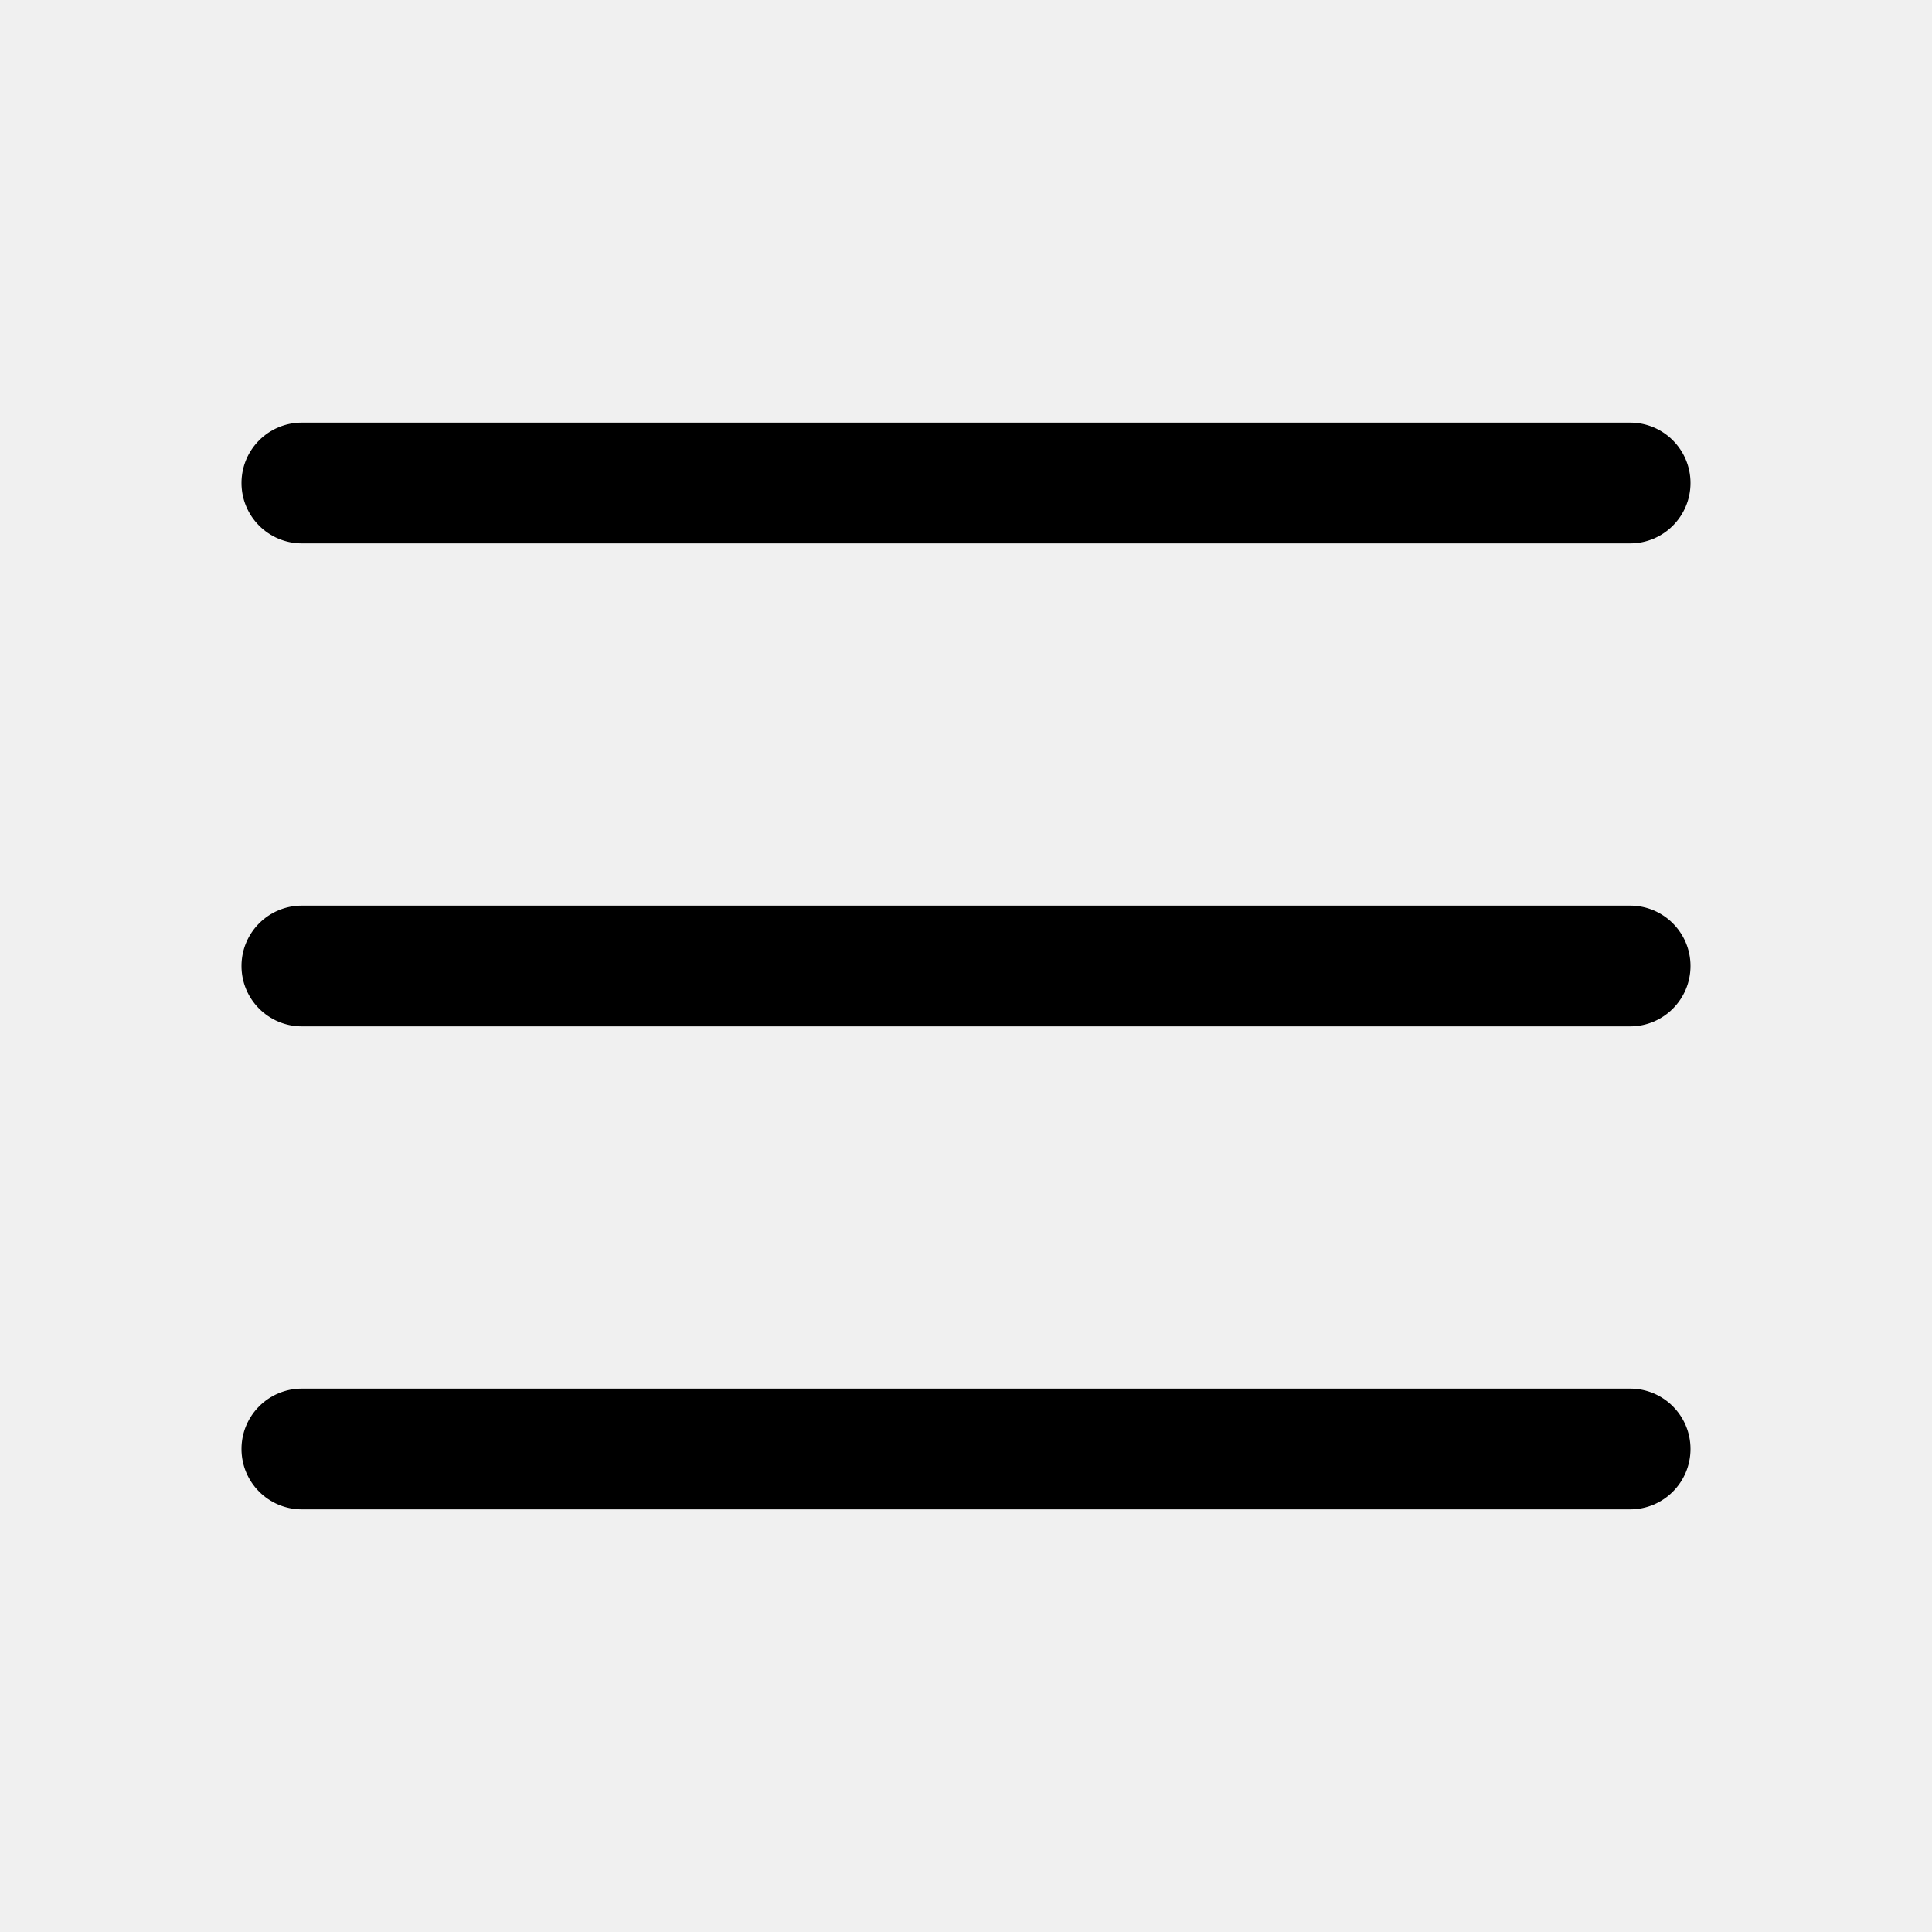
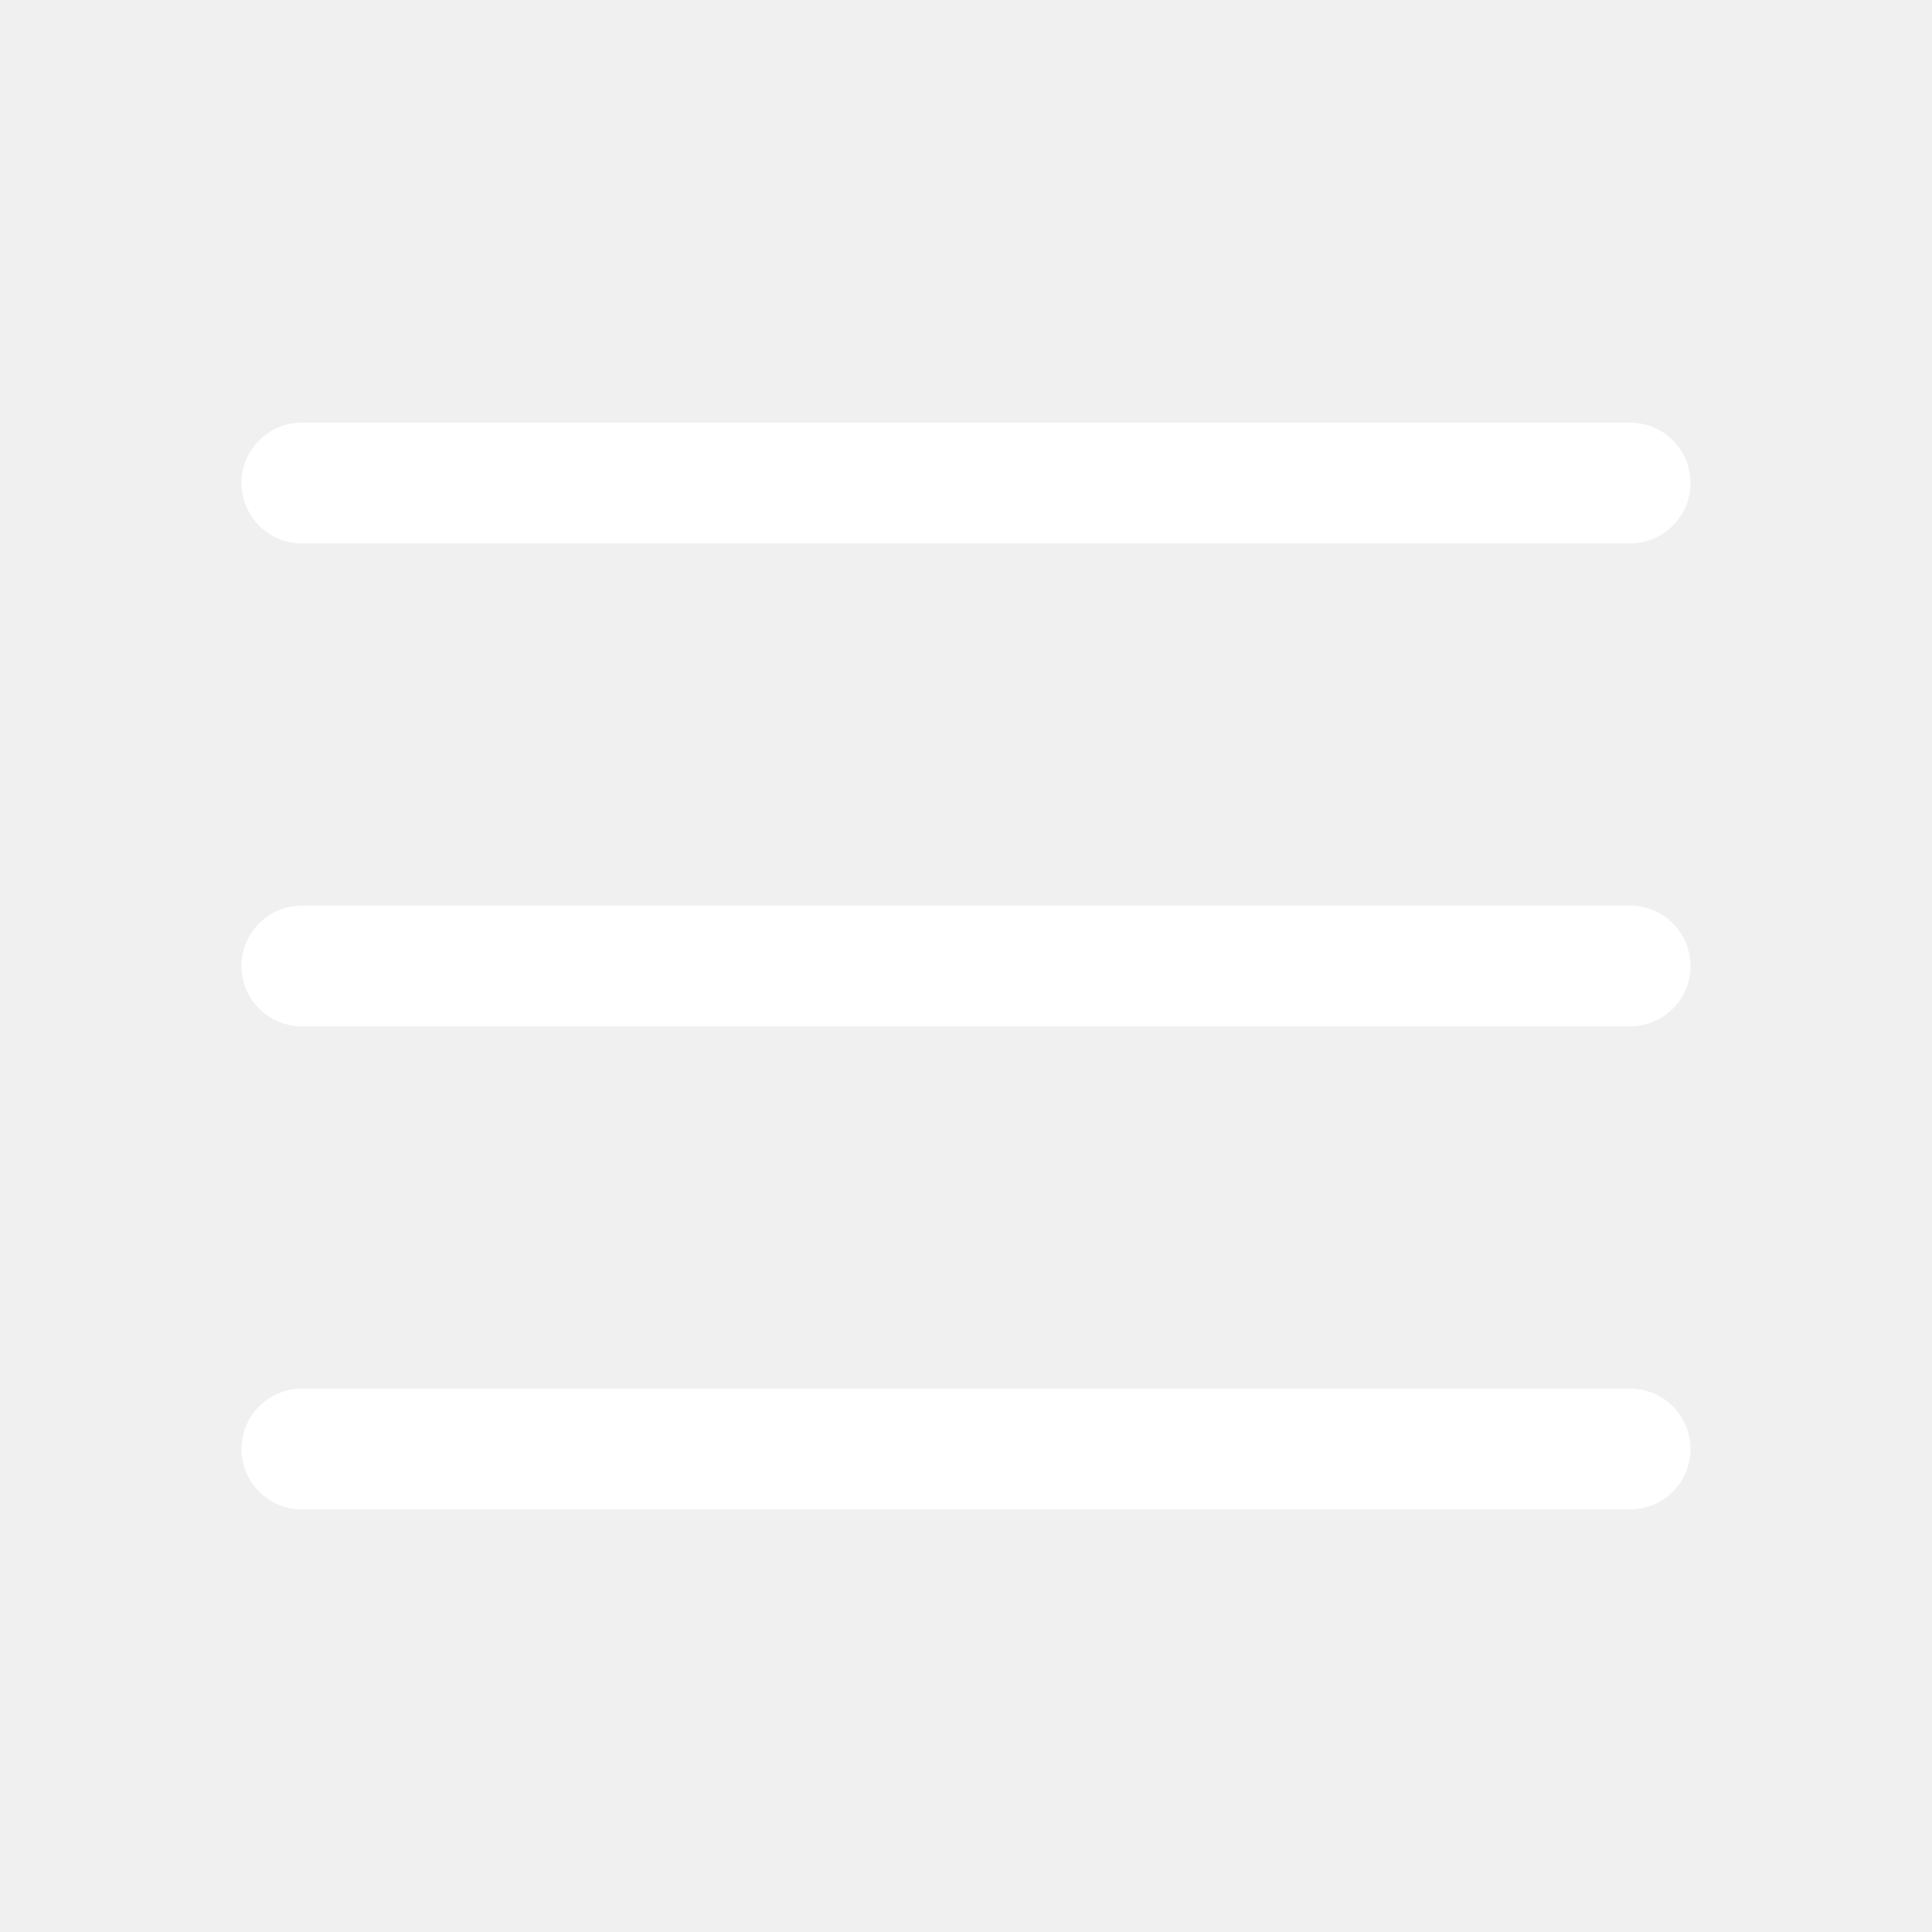
- <svg xmlns="http://www.w3.org/2000/svg" width="32" height="32" fill="#000000" viewBox="0 0 256 256">
+ <svg xmlns="http://www.w3.org/2000/svg" width="32" height="32" fill="#ffffff" viewBox="0 0 256 256">
  <path d="M224,128a8,8,0,0,1-8,8H40a8,8,0,0,1,0-16H216A8,8,0,0,1,224,128ZM40,72H216a8,8,0,0,0,0-16H40a8,8,0,0,0,0,16ZM216,184H40a8,8,0,0,0,0,16H216a8,8,0,0,0,0-16Z" />
</svg>
